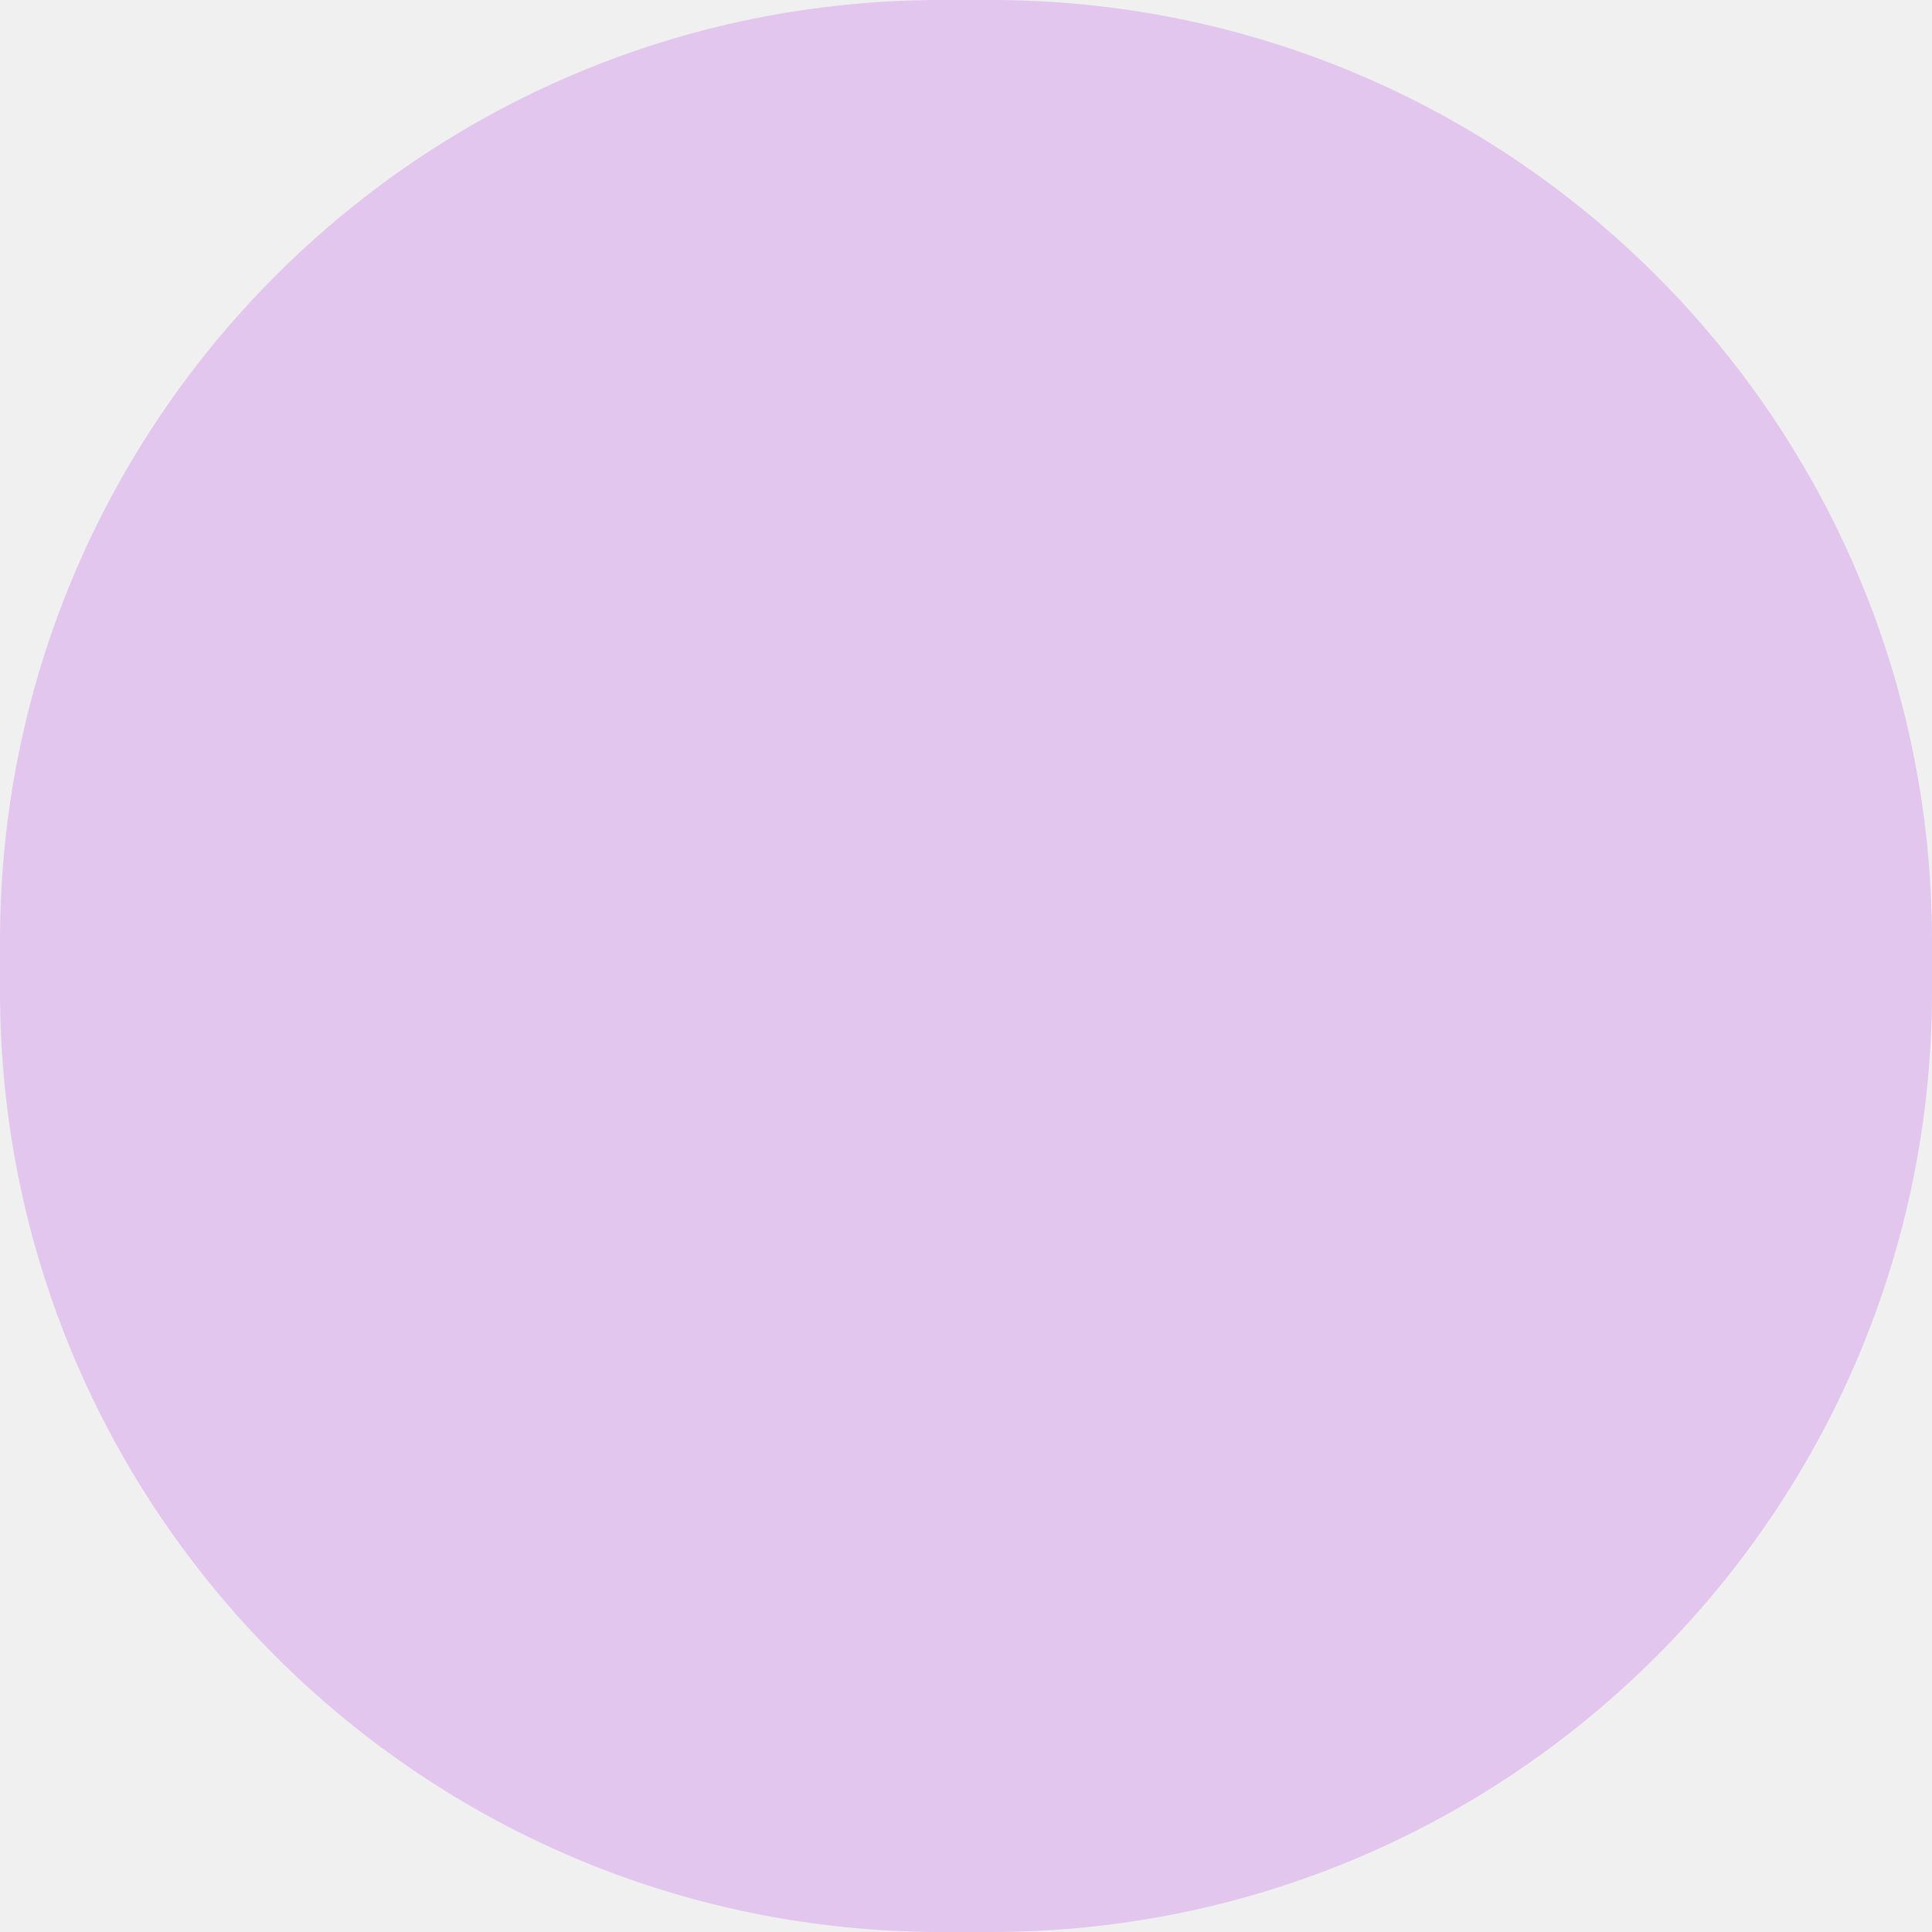
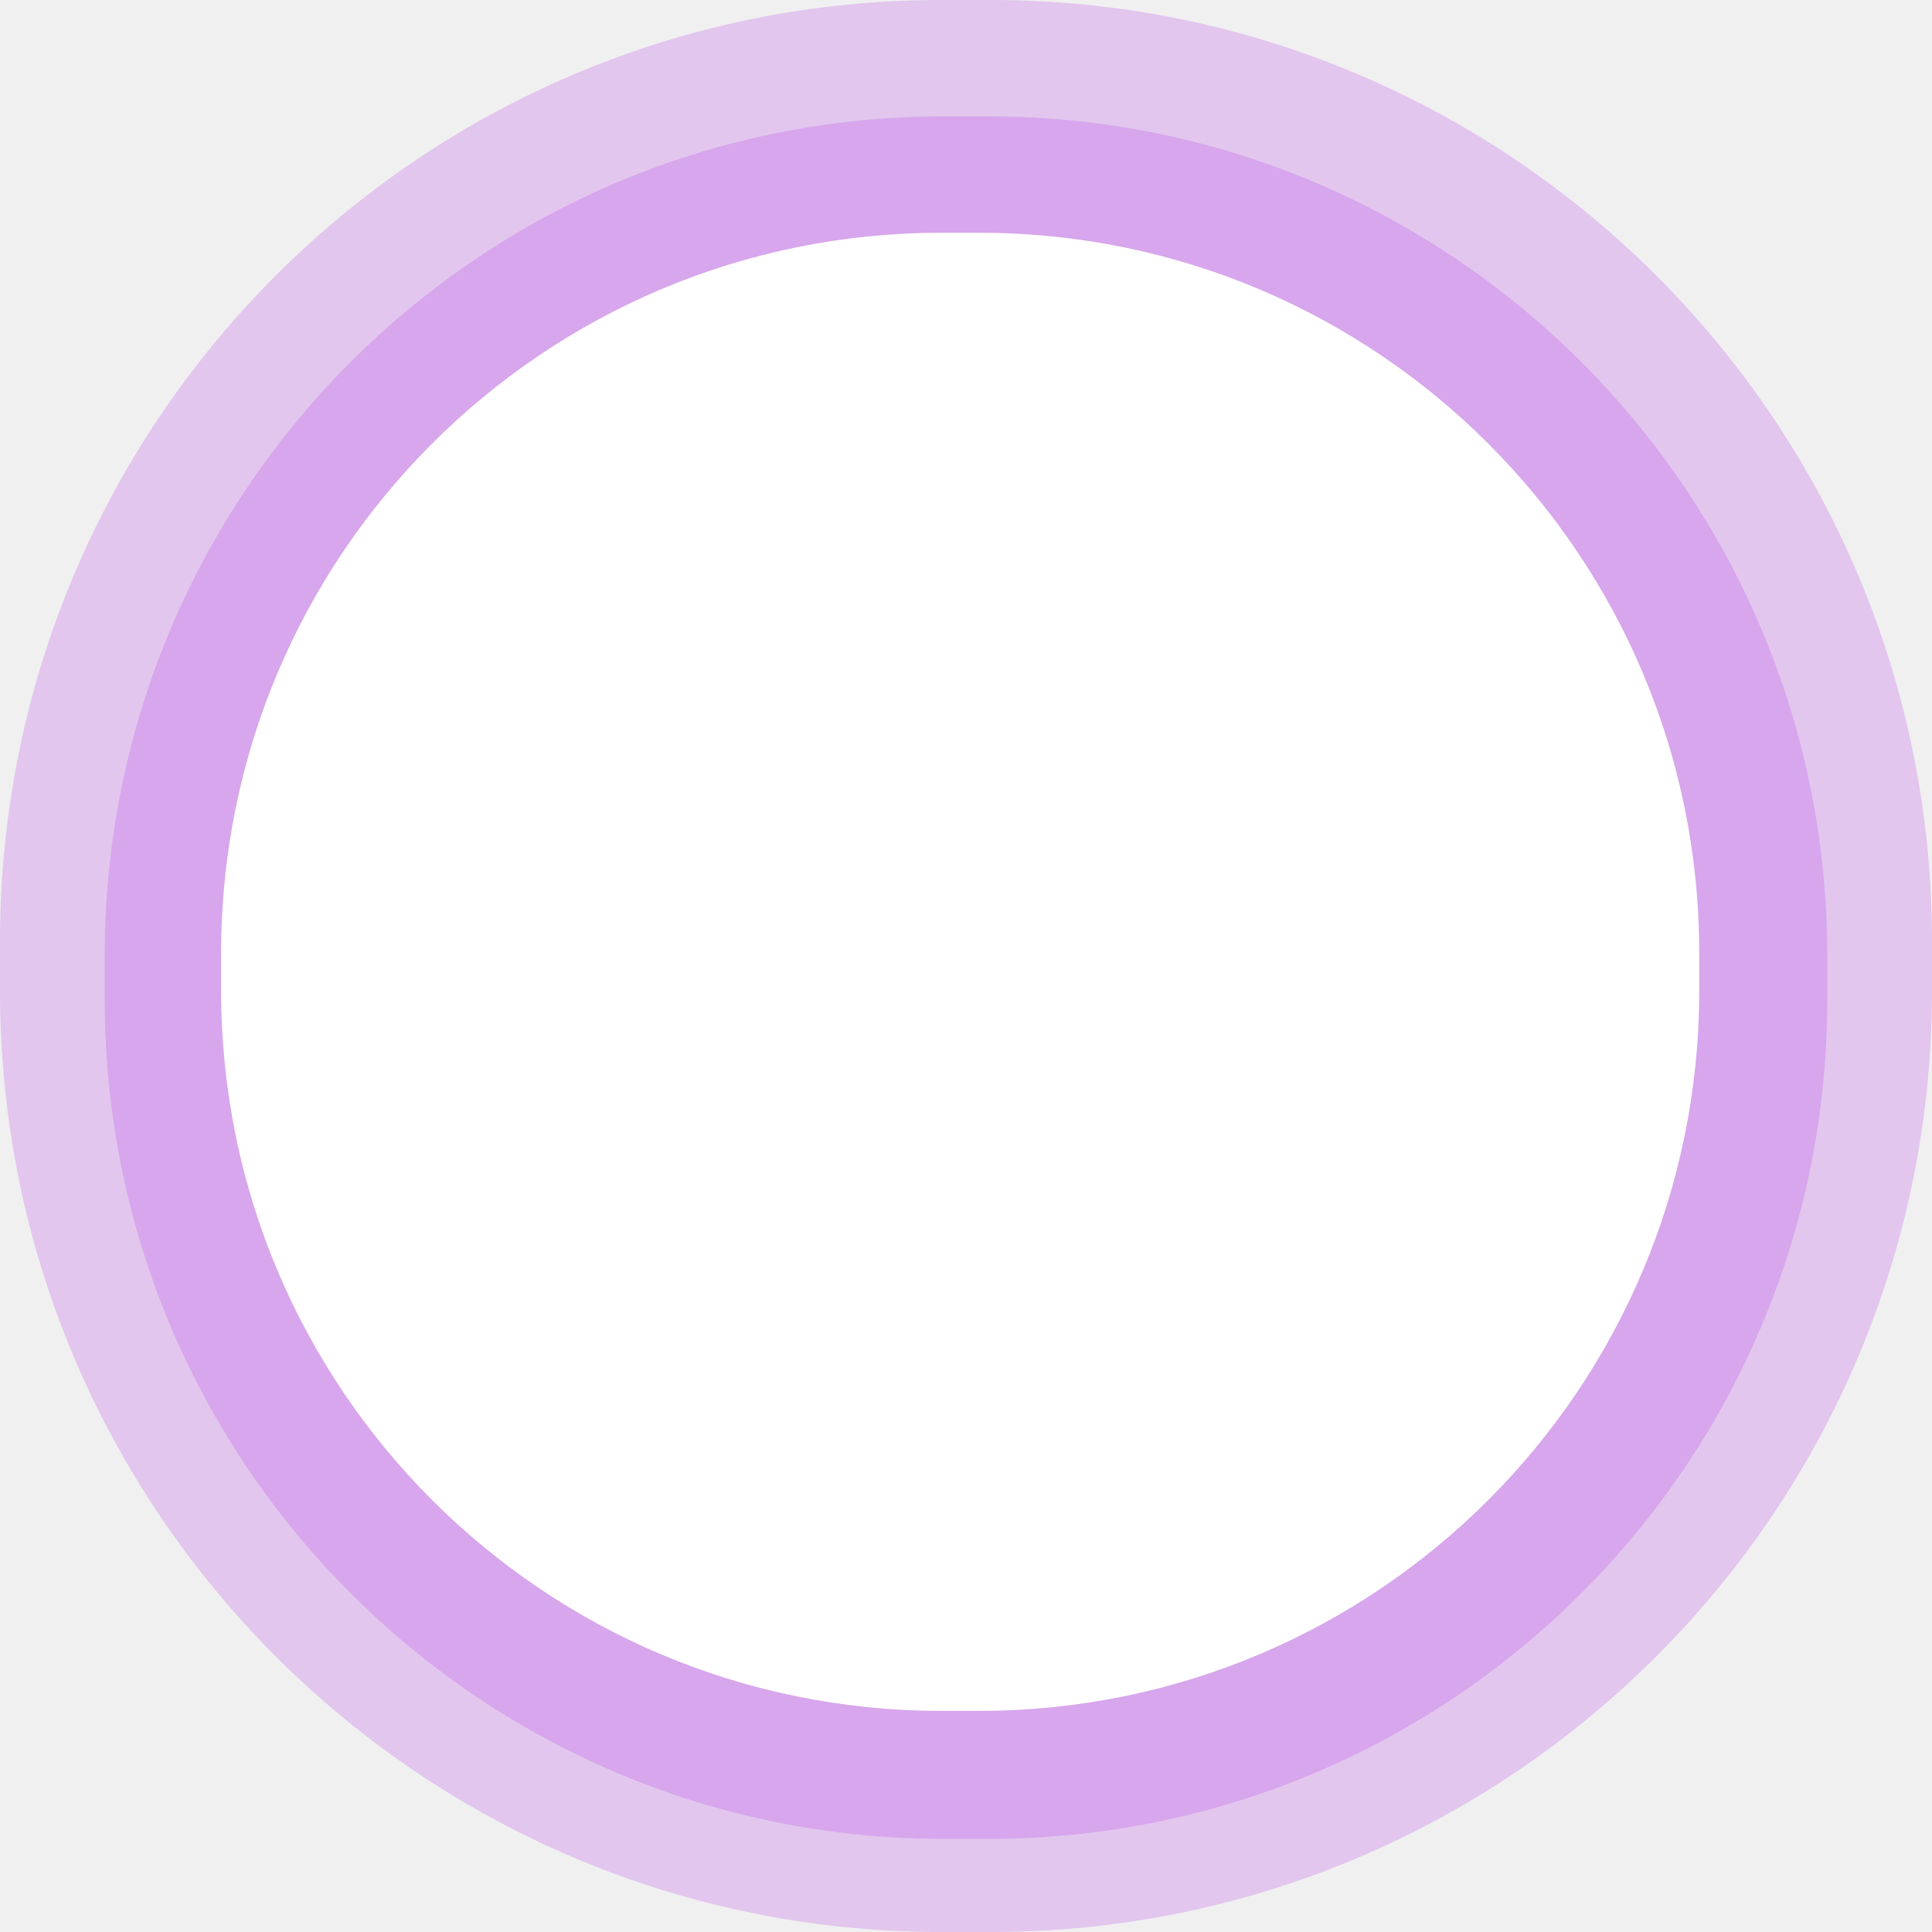
<svg xmlns="http://www.w3.org/2000/svg" width="166" height="166" viewBox="0 0 166 166" fill="none">
  <path opacity="0.25" d="M85.137 0H80.863C36.203 0 0 36.203 0 80.863V85.137C0 129.797 36.203 166 80.863 166H85.137C129.797 166 166 129.797 166 85.137V80.863C166 36.203 129.797 0 85.137 0Z" fill="#B746E6" />
+   <path opacity="0.25" d="M84.906 10H81.094C41.278 10 9 42.278 9 82.094V85.906C9 125.722 41.278 158 81.094 158H84.906C124.722 158 157 125.722 157 85.906V82.094C157 42.278 124.722 10 84.906 10Z" fill="#B746E6" />
+   <path d="M84.135 20H80.865C46.698 20 19 47.698 19 81.865V85.135C19 119.302 46.698 147 80.865 147H84.135C118.302 147 146 119.302 146 85.135V81.865C146 47.698 118.302 20 84.135 20Z" fill="white" />
</svg>
